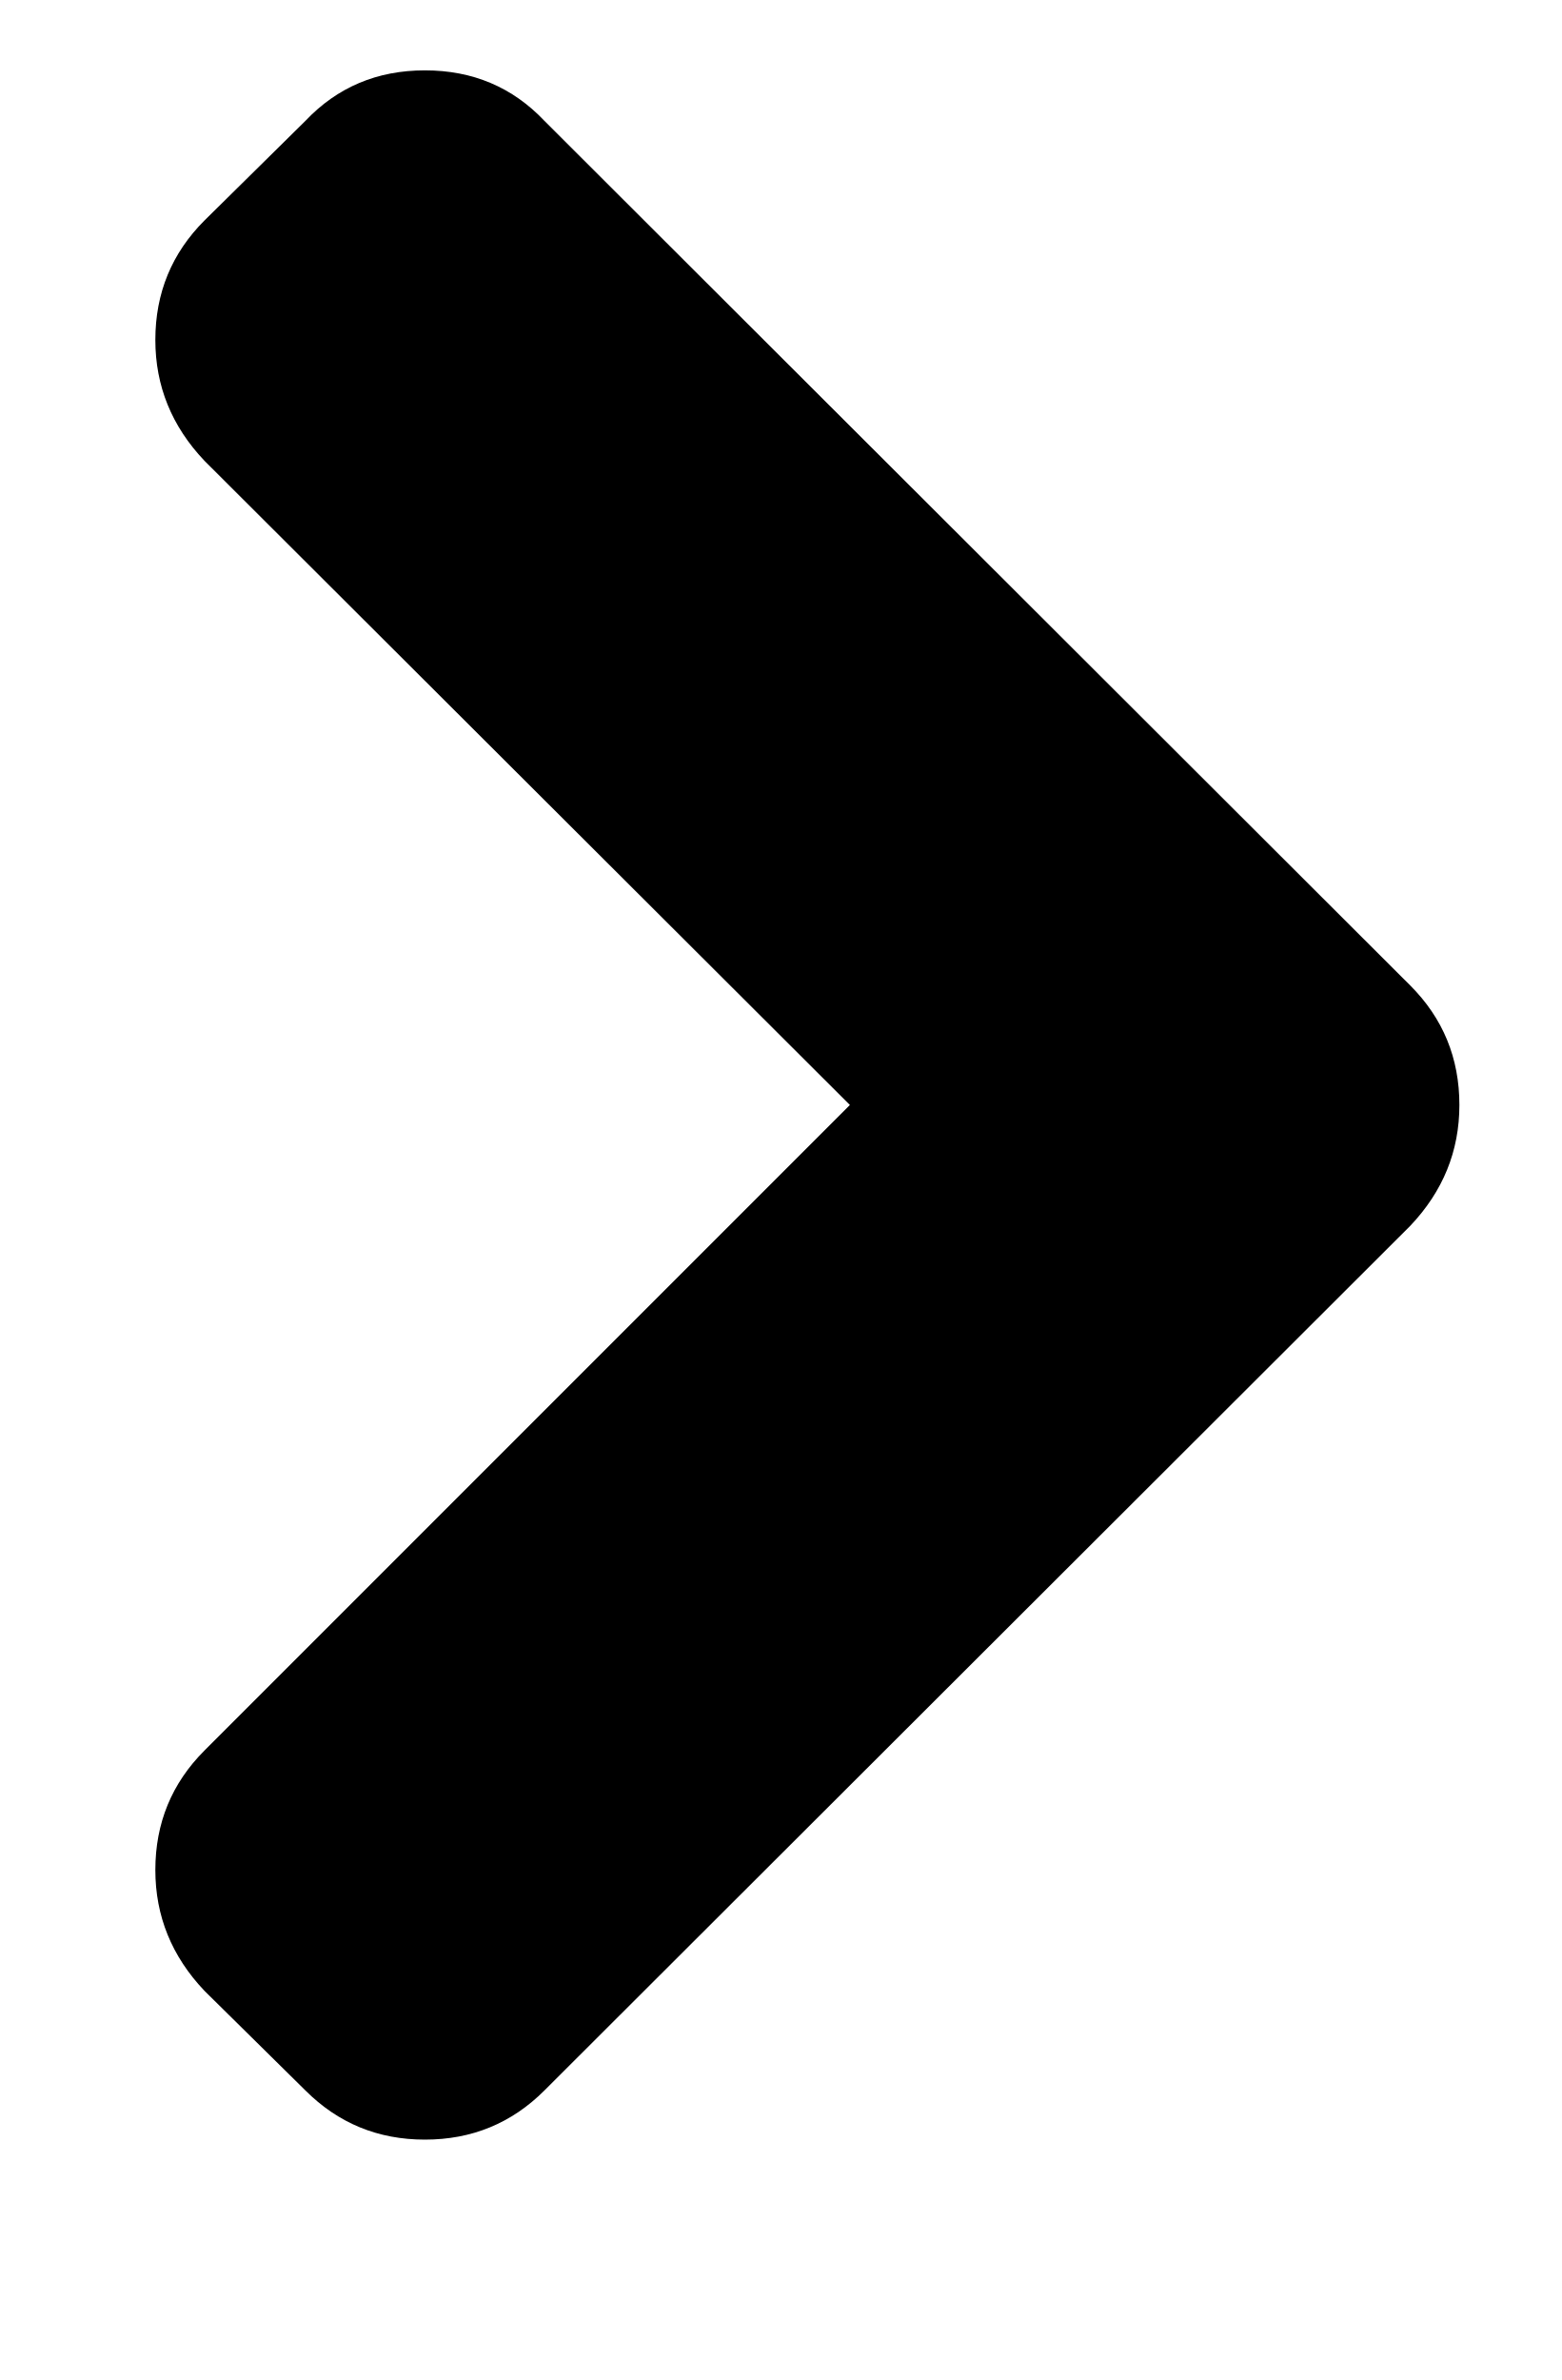
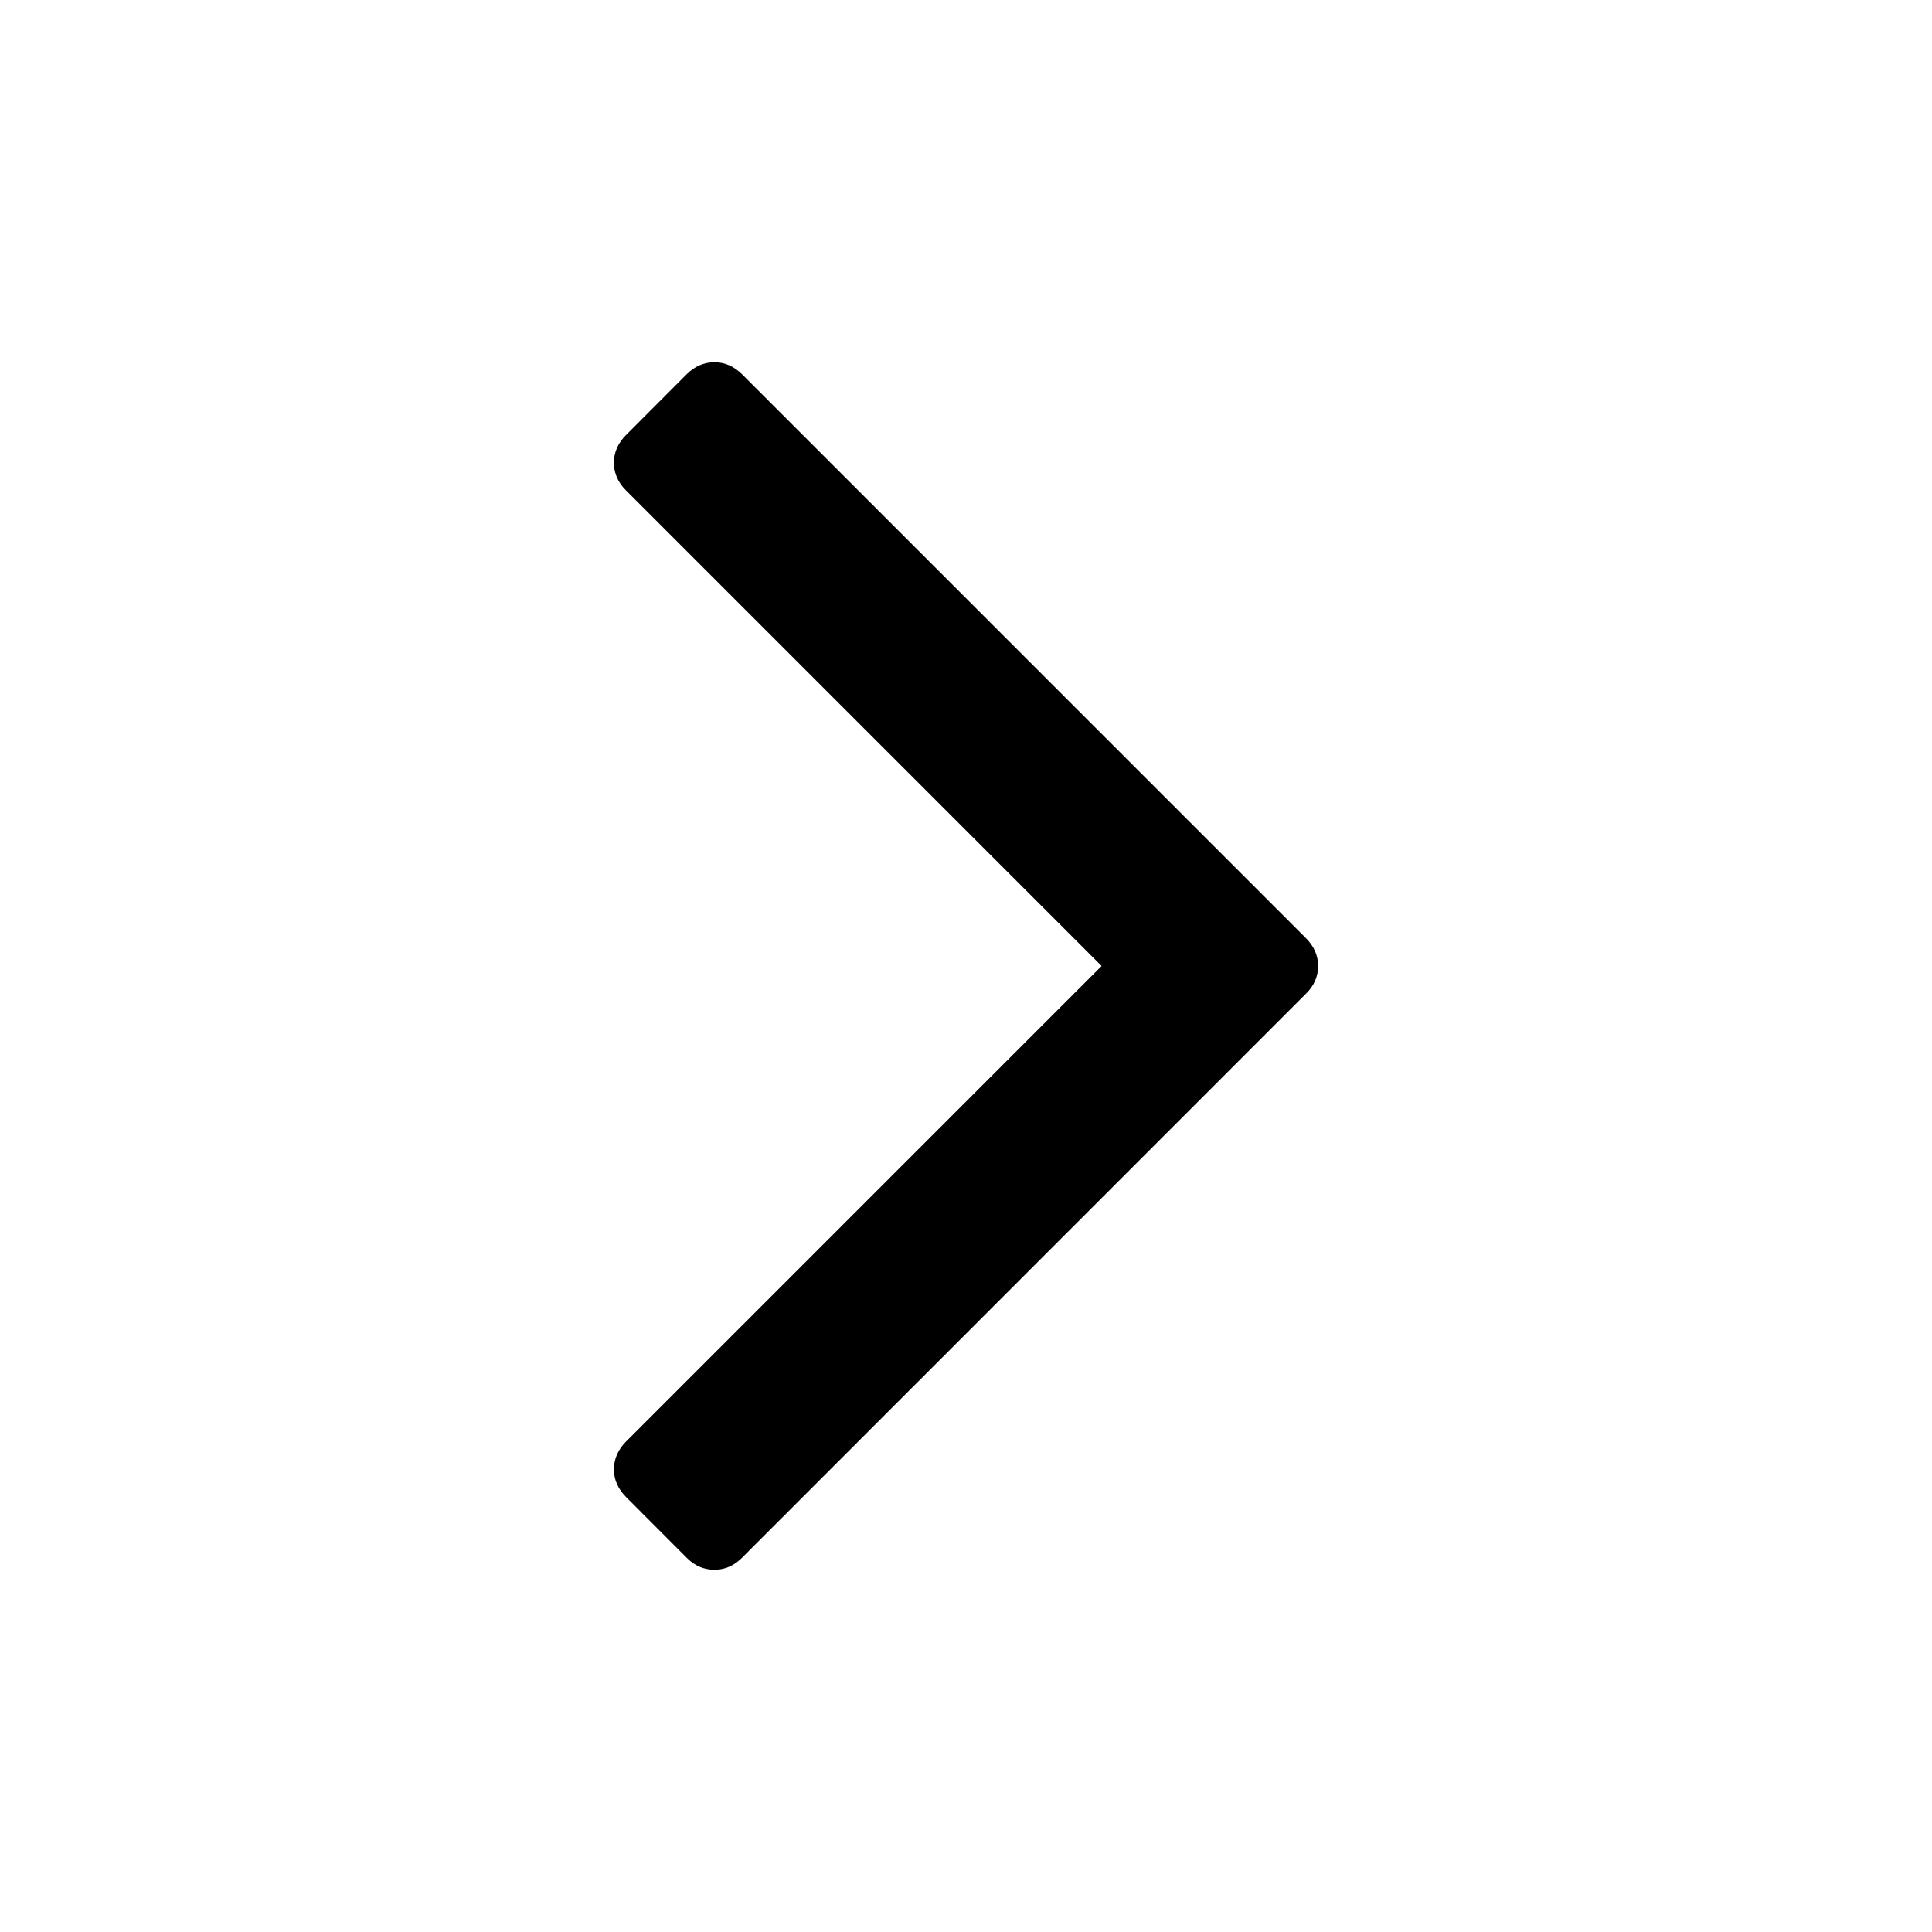
- <svg xmlns="http://www.w3.org/2000/svg" version="1.1" width="21" height="32" viewBox="0 0 21 32">
+ <svg xmlns="http://www.w3.org/2000/svg" version="1.1" id="Layer_1" x="0px" y="0px" width="16px" height="16px" viewBox="0 0 16 16" enable-background="new 0 0 16 16" xml:space="preserve">
+   <polygon display="none" points="6,5 10,8 6,11 " />
  <g>
-     <line stroke-width="1" x1="" y1="" x2="" y2="" stroke="#449FDB" opacity="" />
+     <path d="M10.916,8c0,0.087-0.033,0.164-0.101,0.23L6.146,12.9C6.079,12.967,6.004,13,5.917,13c-0.088,0-0.165-0.033-0.231-0.1   l-0.501-0.502c-0.066-0.066-0.101-0.144-0.101-0.229s0.034-0.164,0.101-0.231L9.123,8L5.185,4.062   C5.118,3.996,5.084,3.918,5.084,3.832c0-0.086,0.034-0.163,0.101-0.23L5.686,3.1C5.752,3.034,5.829,3,5.917,3   c0.087,0,0.162,0.034,0.229,0.1l4.669,4.669C10.883,7.837,10.916,7.914,10.916,8z" />
  </g>
-   <path d="M19.625 14.857q0 0.929-0.661 1.625l-11.643 11.625q-0.661 0.661-1.607 0.661t-1.607-0.661l-1.357-1.339q-0.661-0.696-0.661-1.625 0-0.946 0.661-1.607l8.679-8.679-8.679-8.661q-0.661-0.696-0.661-1.625 0-0.946 0.661-1.607l1.357-1.339q0.643-0.679 1.607-0.679t1.607 0.679l11.643 11.625q0.661 0.661 0.661 1.607z" fill="#000000" />
</svg>
